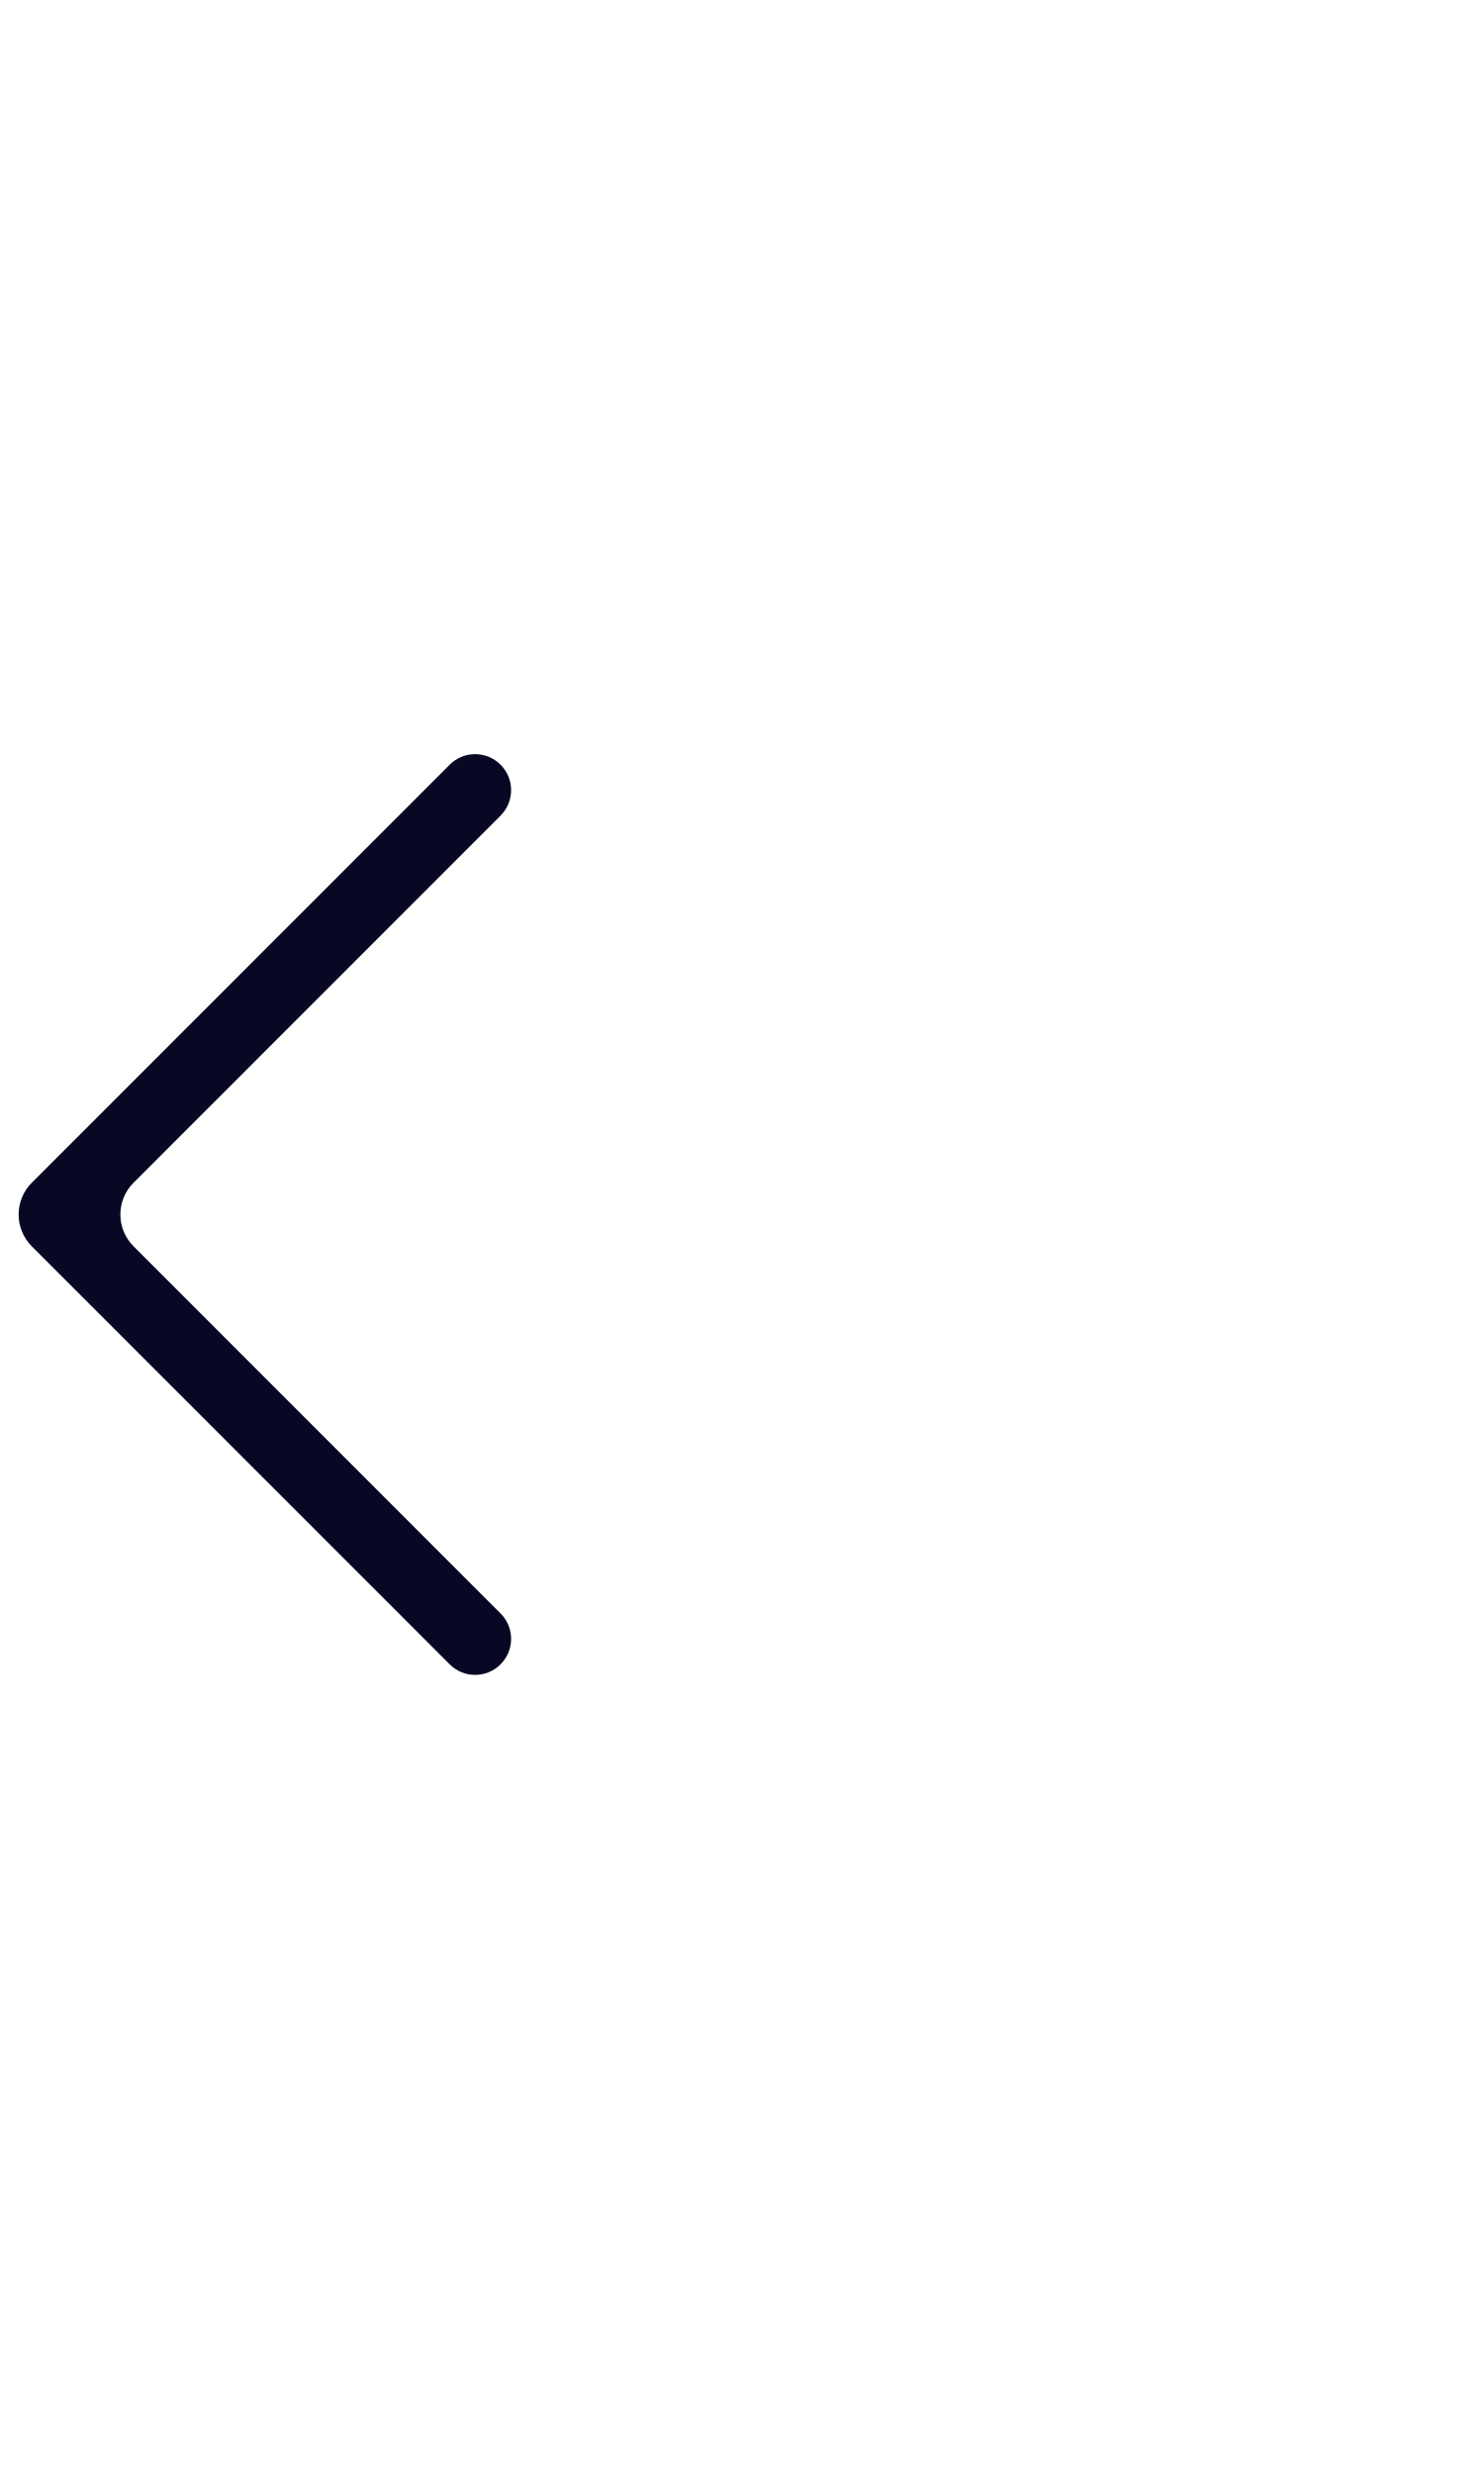
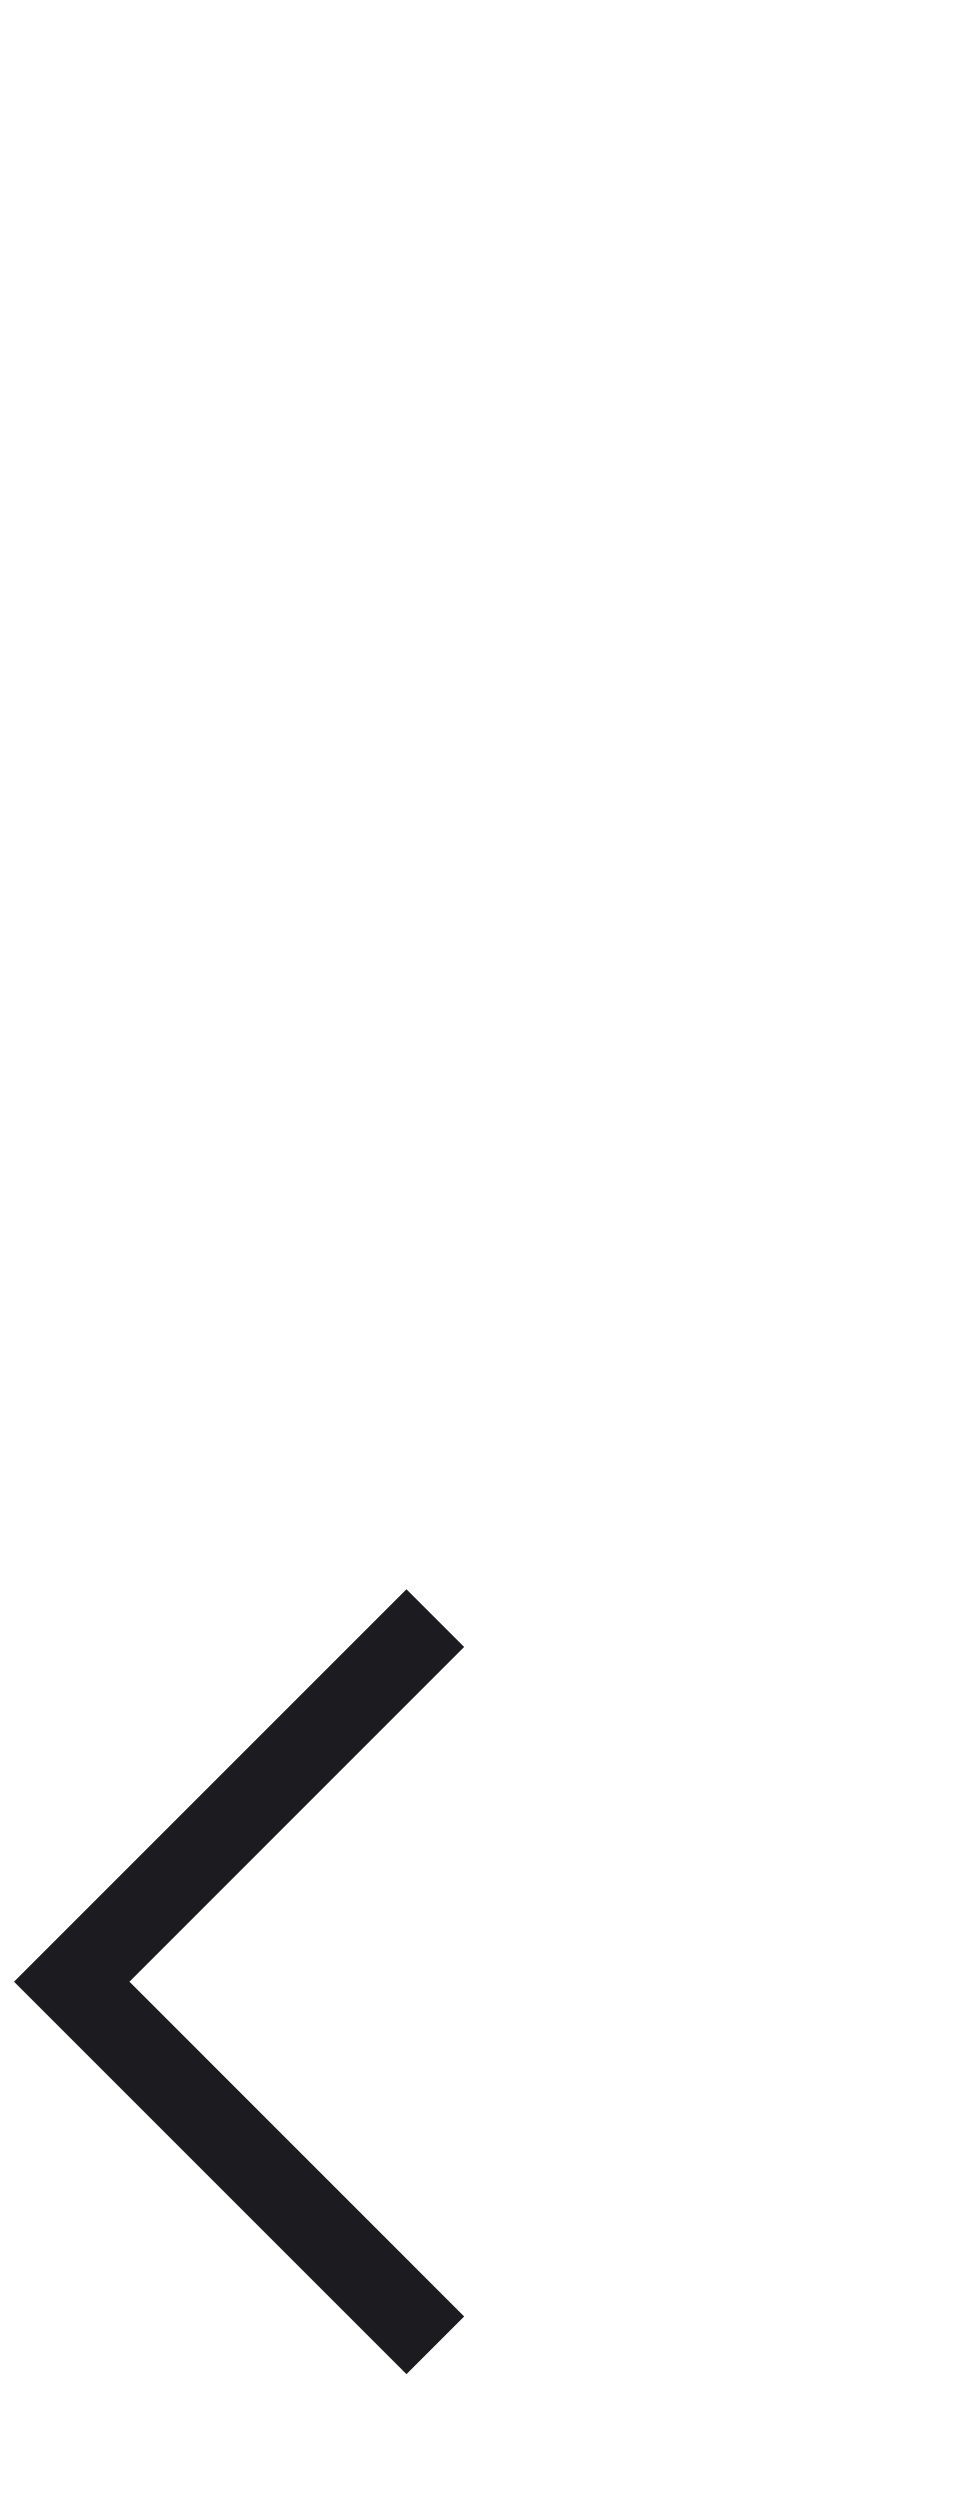
- <svg xmlns="http://www.w3.org/2000/svg" width="33" height="55" viewBox="0 0 33 55" fill="none">
-   <rect width="33" height="55" transform="matrix(-1 0 0 -1 33 55)" fill="url(#paint0_linear_718_6608)" />
-   <path fill-rule="evenodd" clip-rule="evenodd" d="M2.97 27.707C2.579 27.317 2.579 26.684 2.97 26.293L11.131 18.132C11.444 17.819 11.444 17.313 11.131 17C10.819 16.688 10.312 16.688 10 17L0.707 26.293C0.317 26.684 0.317 27.317 0.707 27.707L10 37C10.312 37.313 10.819 37.313 11.131 37C11.444 36.688 11.444 36.181 11.131 35.869L2.97 27.707Z" fill="#080825" />
-   <defs>
-     <linearGradient id="paint0_linear_718_6608" x1="22.77" y1="32.45" x2="2.97" y2="32.45" gradientUnits="userSpaceOnUse">
-       <stop stop-color="white" />
-       <stop offset="1" stop-color="white" stop-opacity="0" />
-     </linearGradient>
-   </defs>
+ <svg xmlns="http://www.w3.org/2000/svg" width="16" height="41" viewBox="0 0 16 41" fill="none">
+   <mask id="mask0_254_12604" style="mask-type:alpha" maskUnits="userSpaceOnUse" x="0" y="24" width="16" height="17">
+     <rect y="24.5" width="16" height="16" fill="#D9D9D9" />
+   </mask>
+   <g mask="url(#mask0_254_12604)">
+     <path d="M6.666 38.936L0.23 32.5L6.666 26.064L7.612 27.01L2.123 32.5L7.612 37.99L6.666 38.936Z" fill="#1C1B1F" />
+   </g>
</svg>
